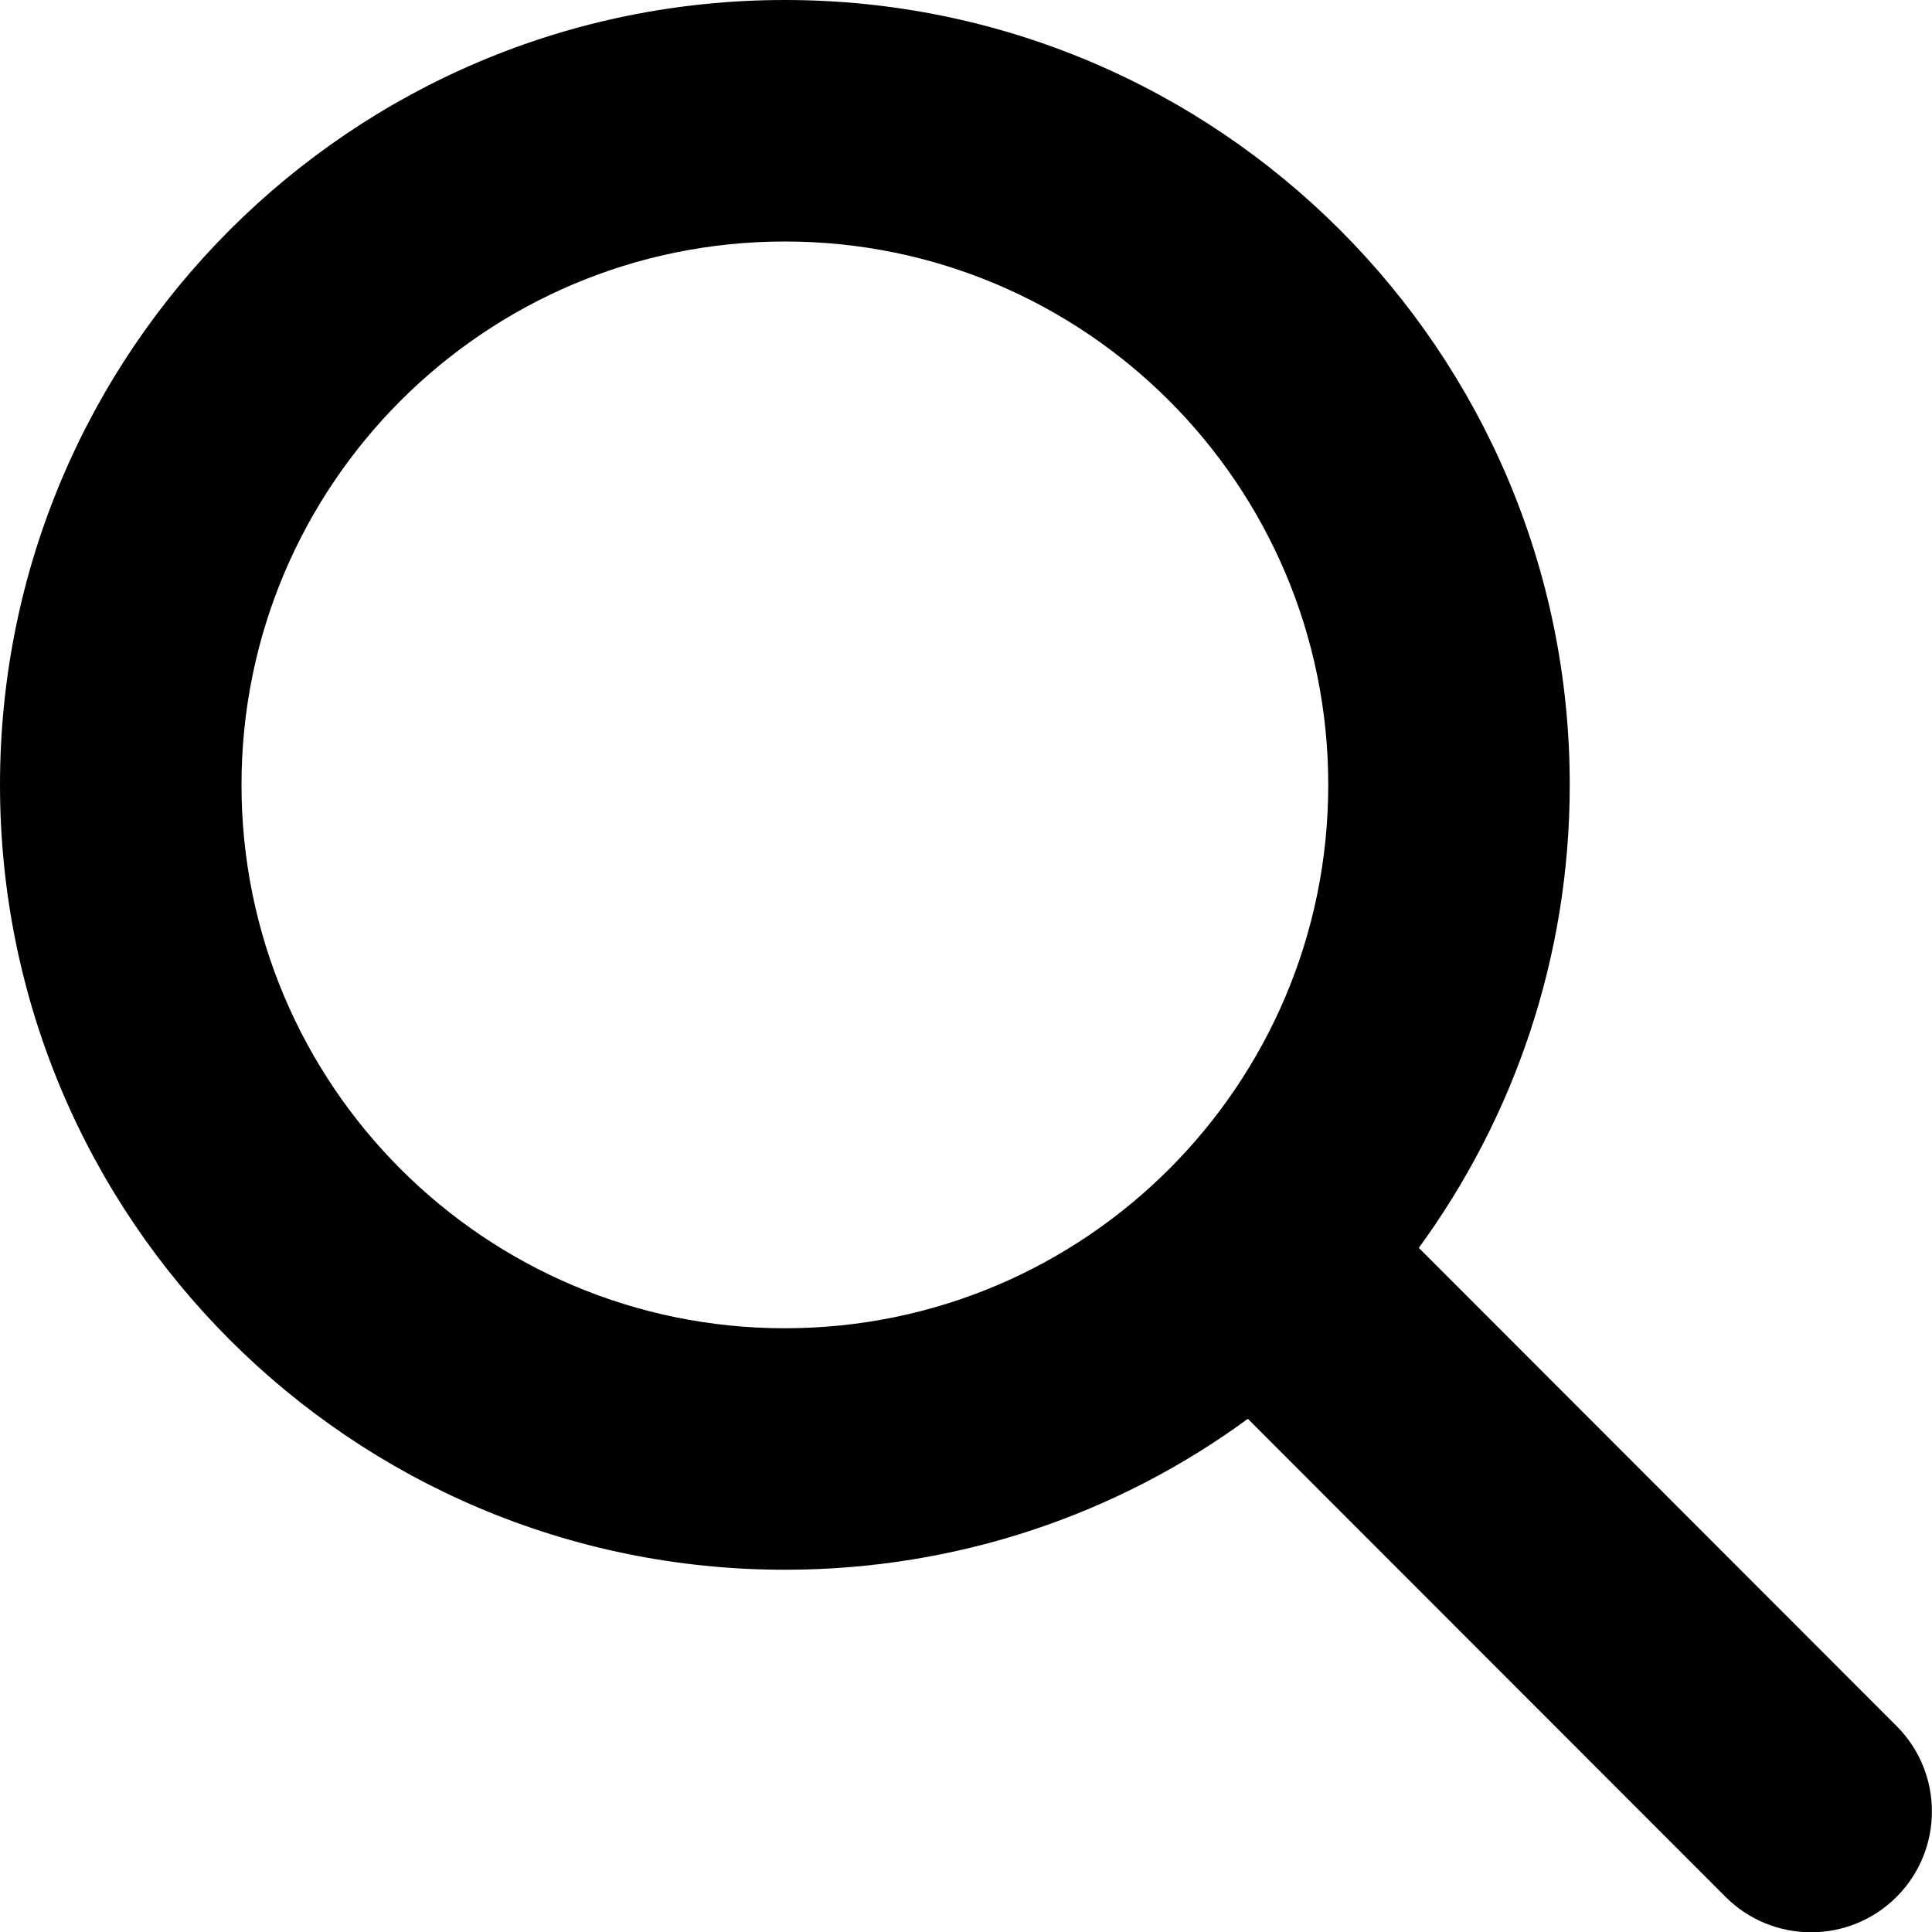
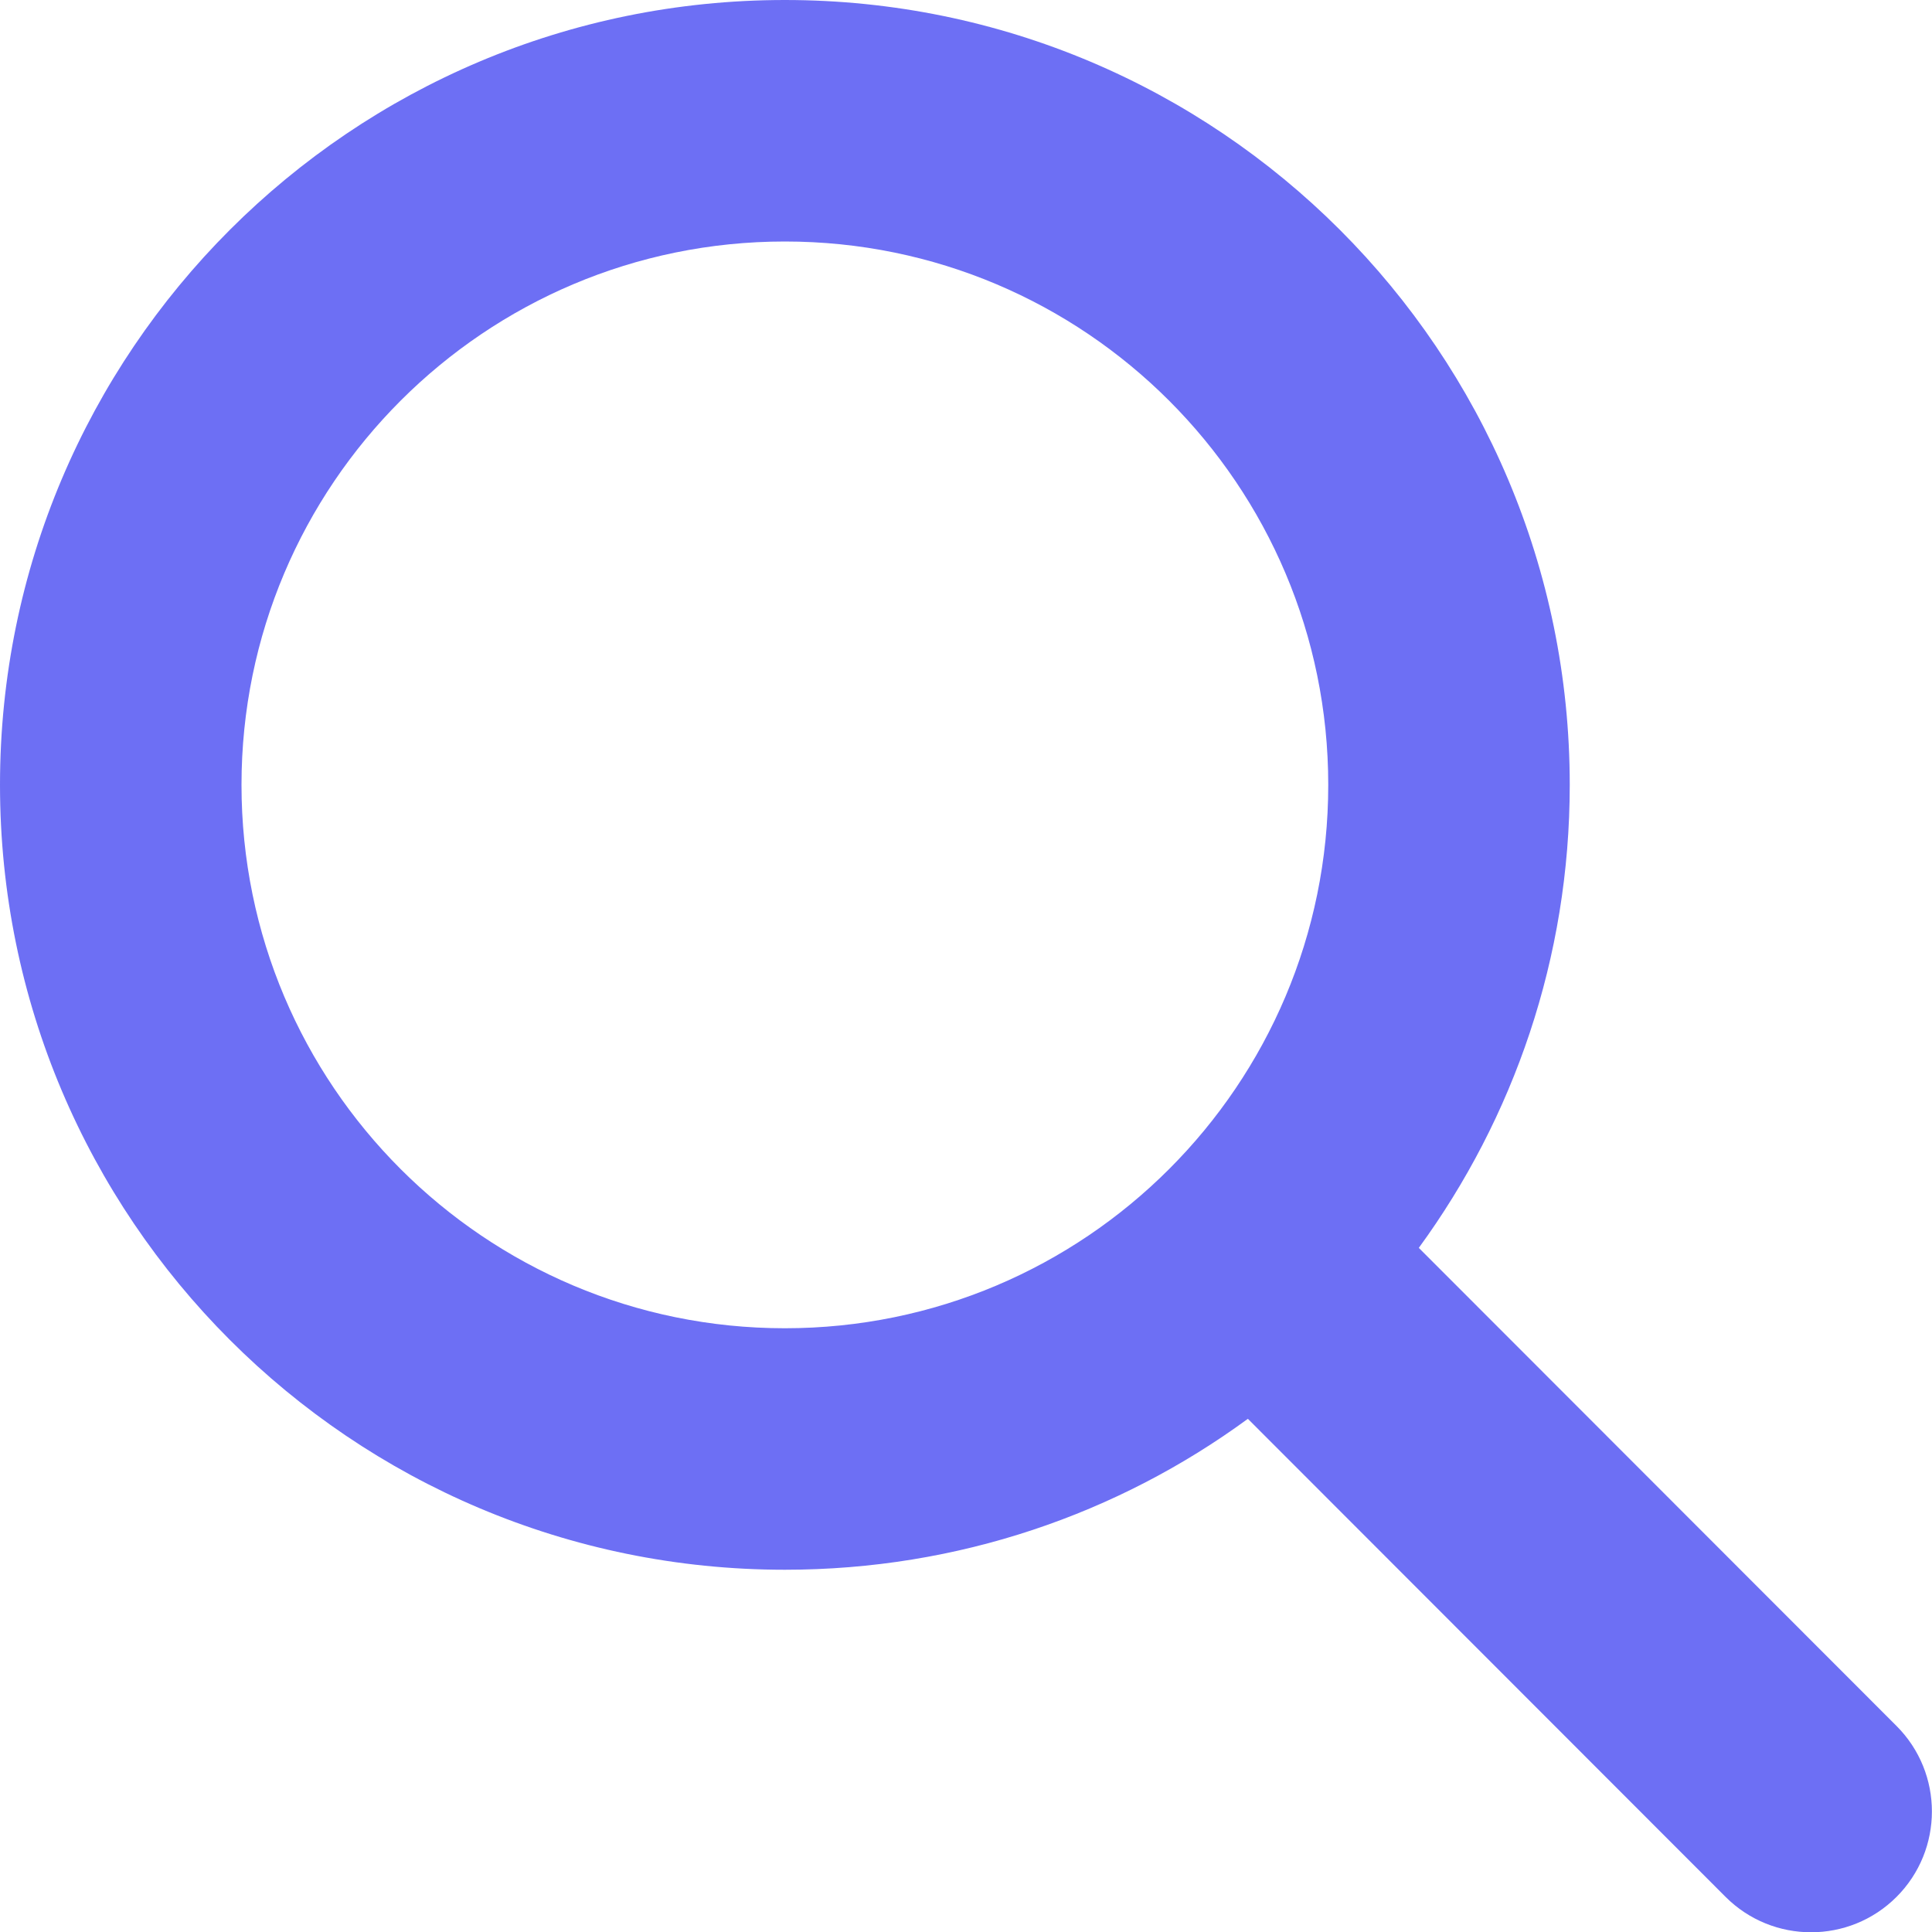
<svg xmlns="http://www.w3.org/2000/svg" height="1em" viewBox="0 0 512 512">
-   <path d="M416 208c0 45.9-14.9 88.3-40 122.7L502.6 457.4c12.5 12.5 12.5 32.8 0 45.3s-32.8 12.5-45.3 0L330.7 376c-34.4 25.2-76.8 40-122.7 40C93.1 416 0 322.9 0 208S93.1 0 208 0S416 93.1 416 208zM208 352a144 144 0 1 0 0-288 144 144 0 1 0 0 288z" />
+   <path fill="#6d6ff4" d="M416 208c0 45.9-14.9 88.3-40 122.7L502.6 457.4c12.5 12.5 12.5 32.8 0 45.3s-32.8 12.5-45.3 0L330.7 376c-34.4 25.2-76.8 40-122.7 40C93.1 416 0 322.9 0 208S93.1 0 208 0S416 93.1 416 208zM208 352a144 144 0 1 0 0-288 144 144 0 1 0 0 288z" />
</svg>
